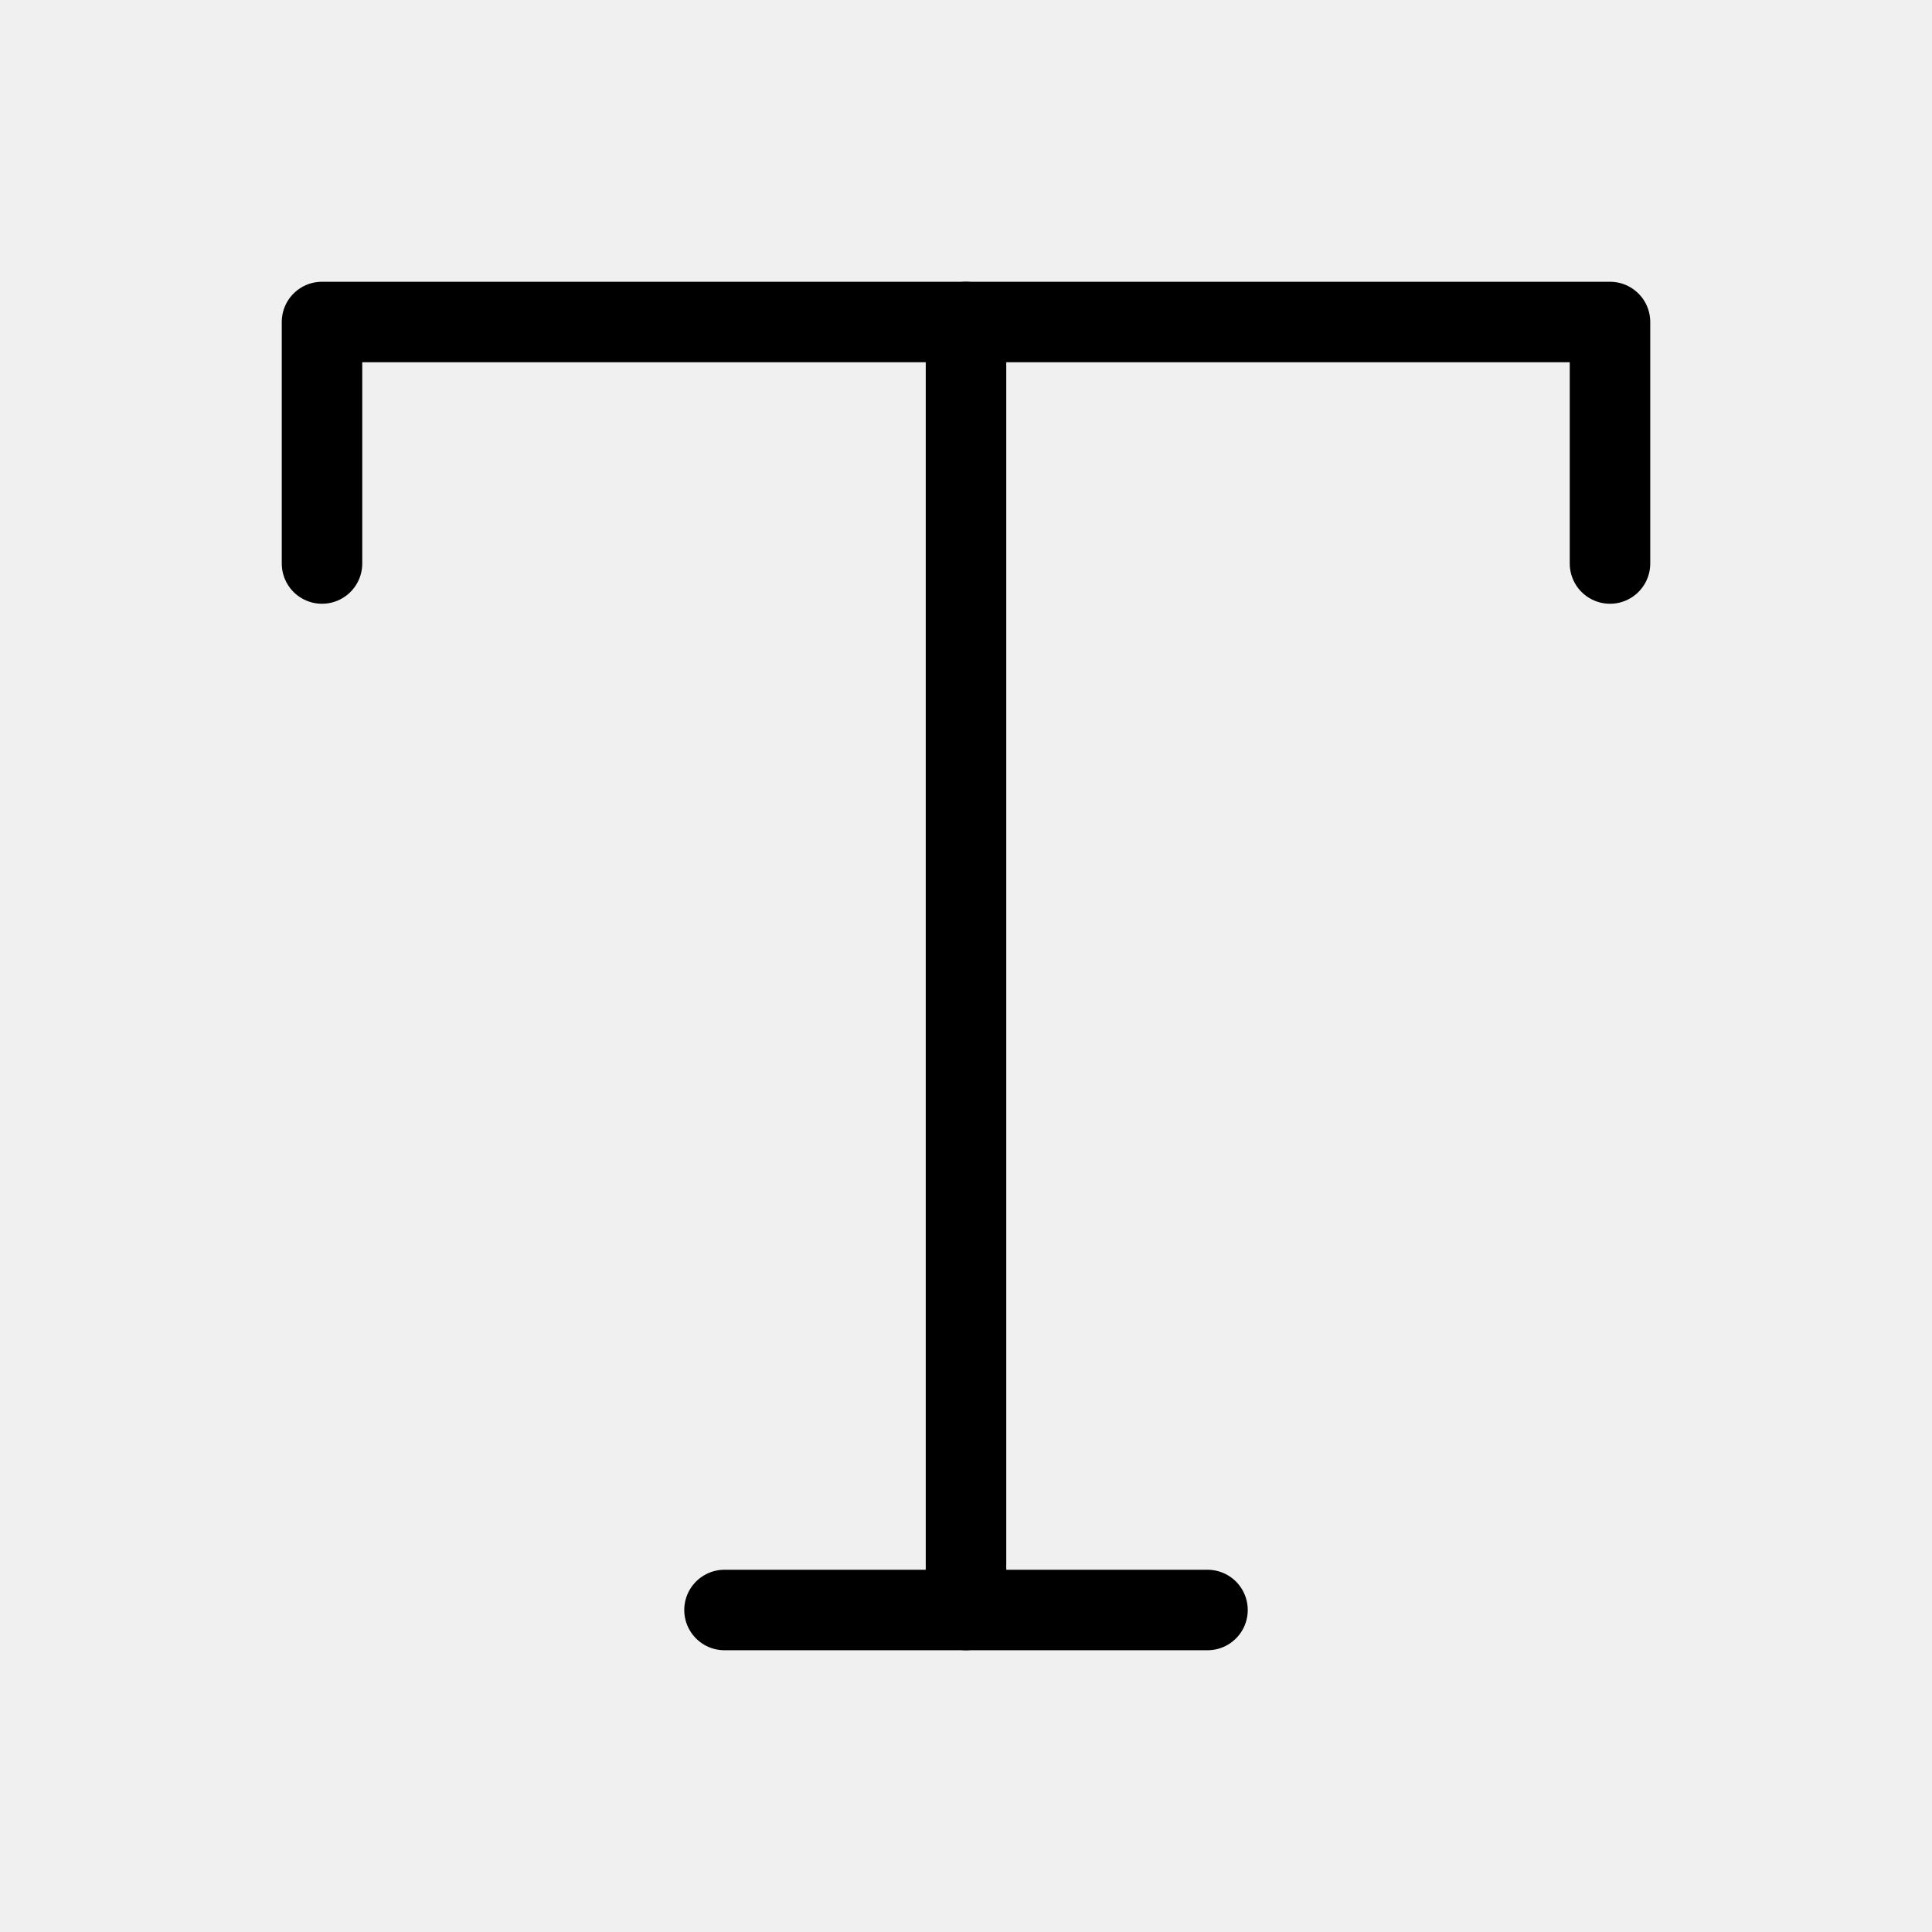
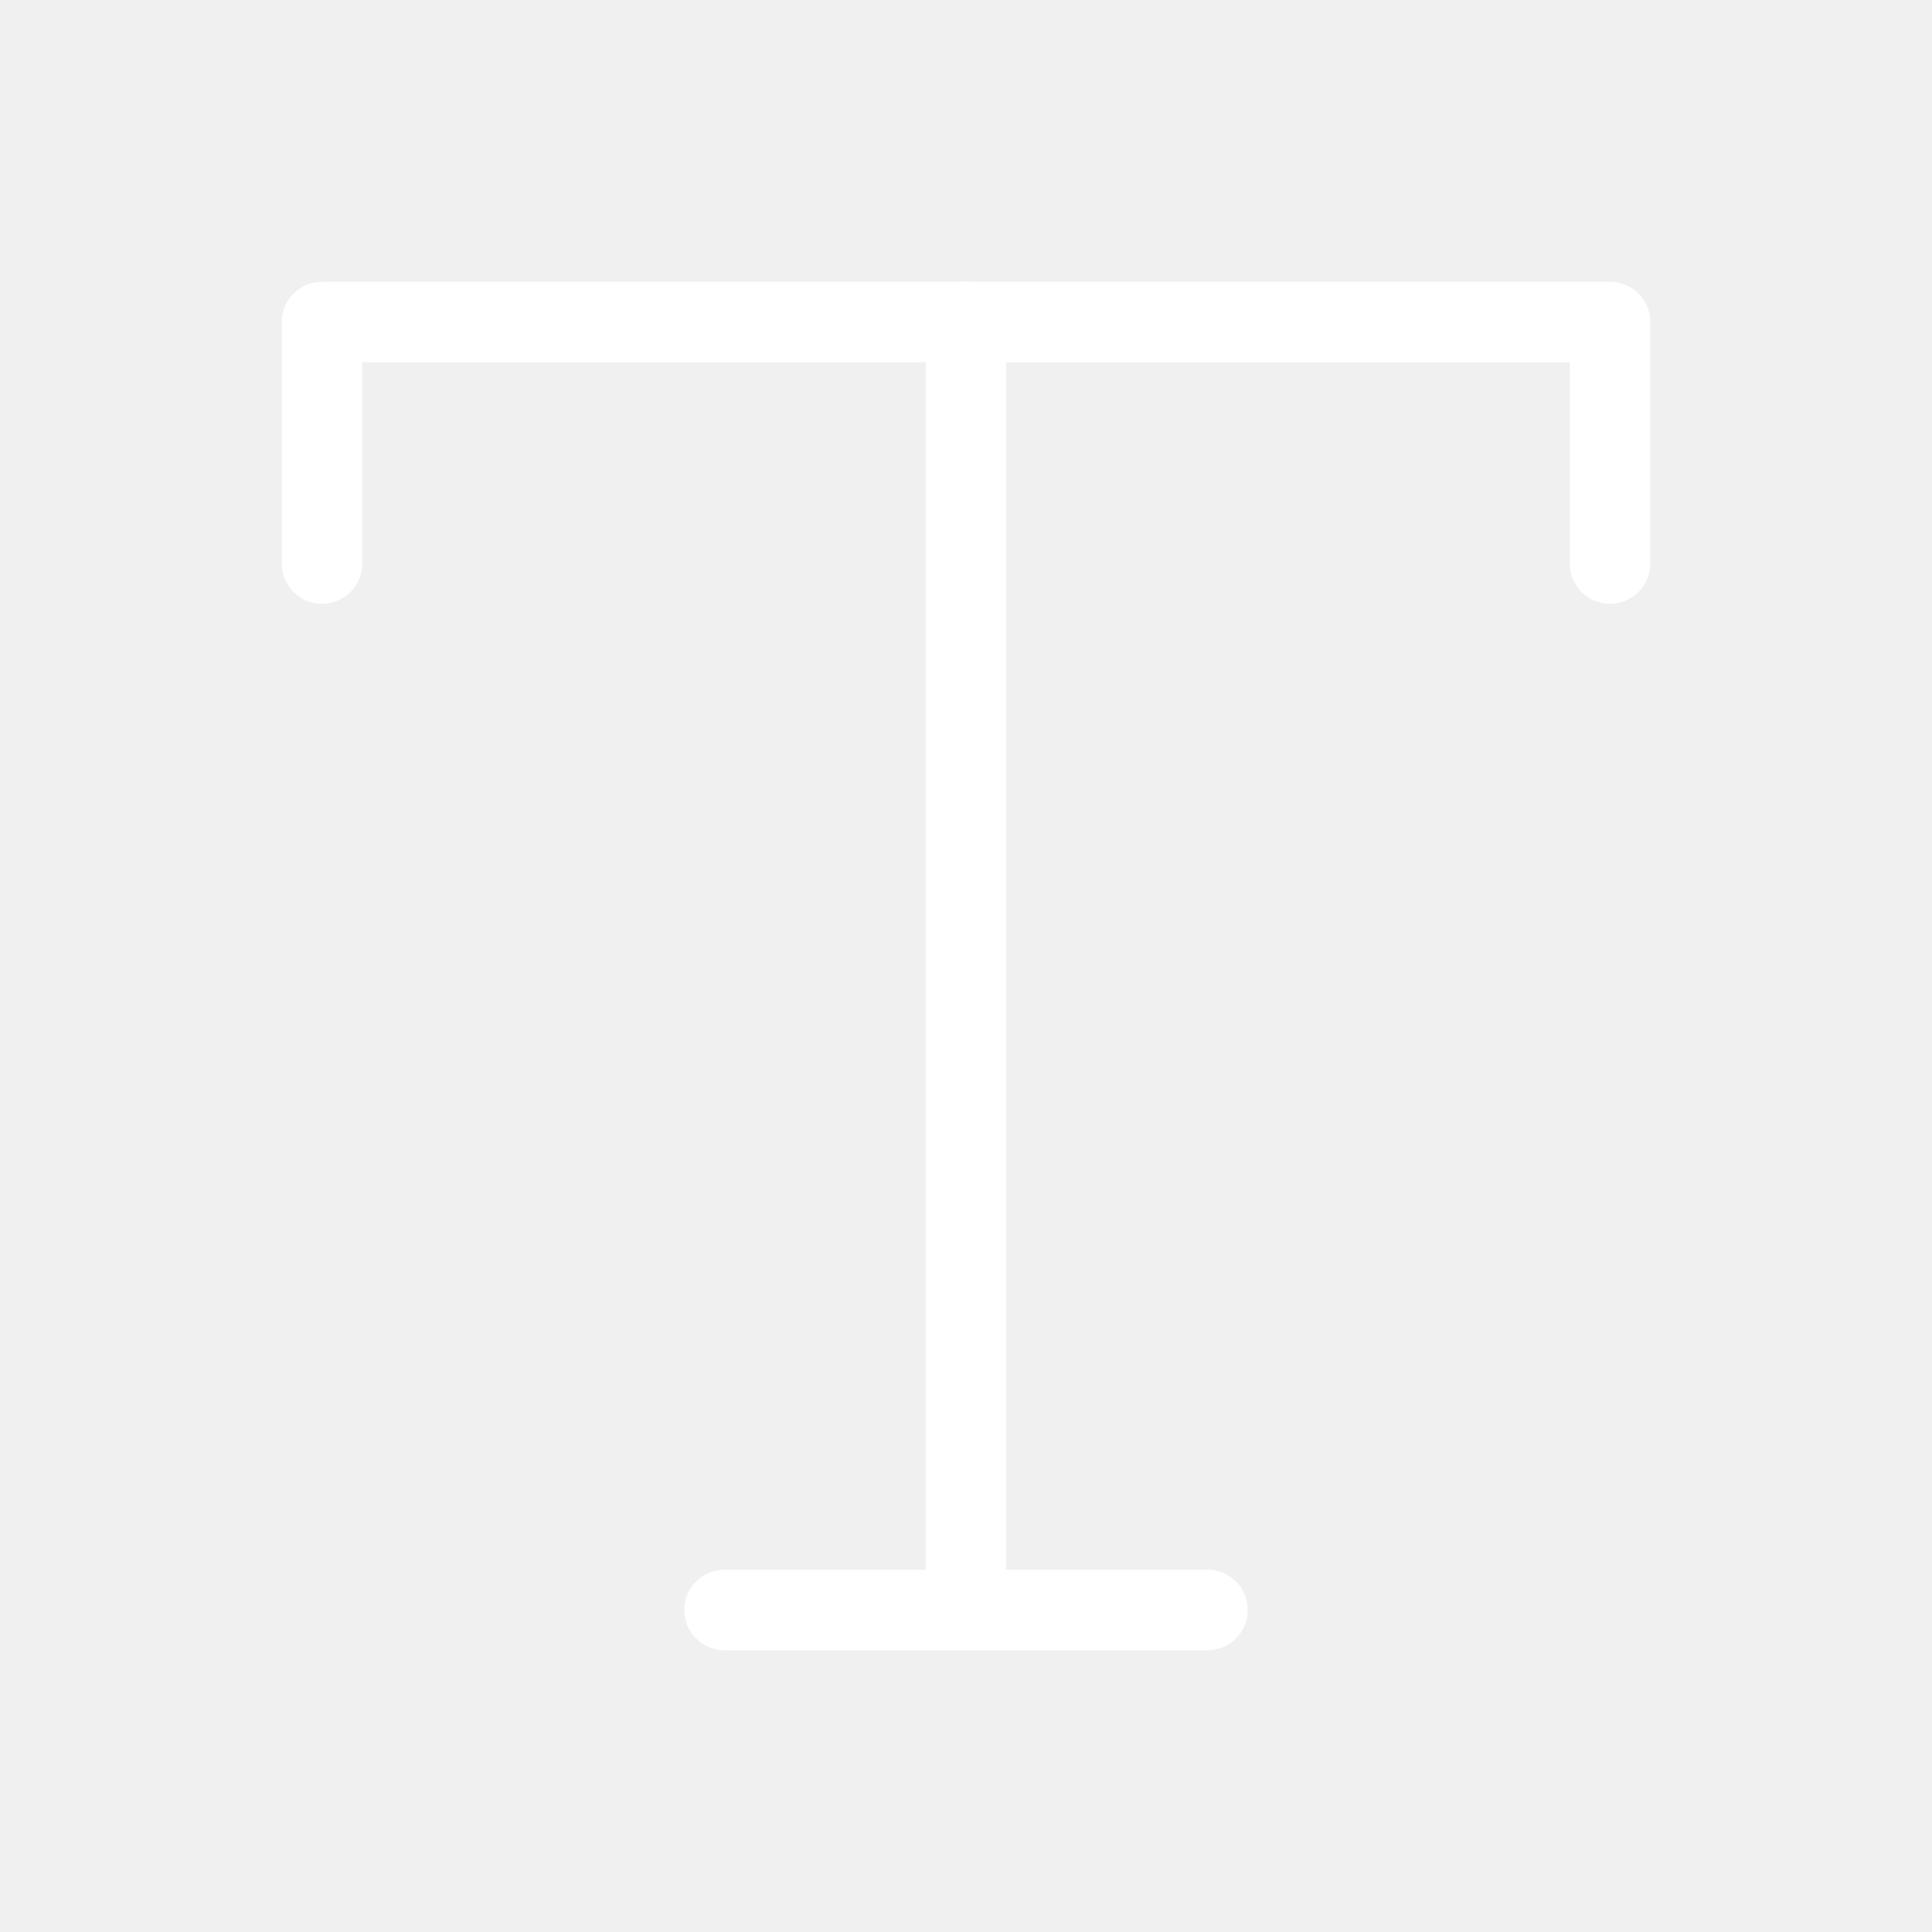
- <svg xmlns="http://www.w3.org/2000/svg" width="100" height="100" viewBox="0 0 24 24" fill="none" stroke="currentColor" stroke-width="1" stroke-linecap="round" stroke-linejoin="round" class="feather feather-type">
+ <svg xmlns="http://www.w3.org/2000/svg" width="100" height="100" viewBox="0 0 24 24" fill="none" stroke="white" stroke-width="1" stroke-linecap="round" stroke-linejoin="round" class="feather feather-type">
  <polyline points="4 7 4 4 20 4 20 7" />
  <line x1="9" y1="20" x2="15" y2="20" />
  <line x1="12" y1="4" x2="12" y2="20" />
</svg>
